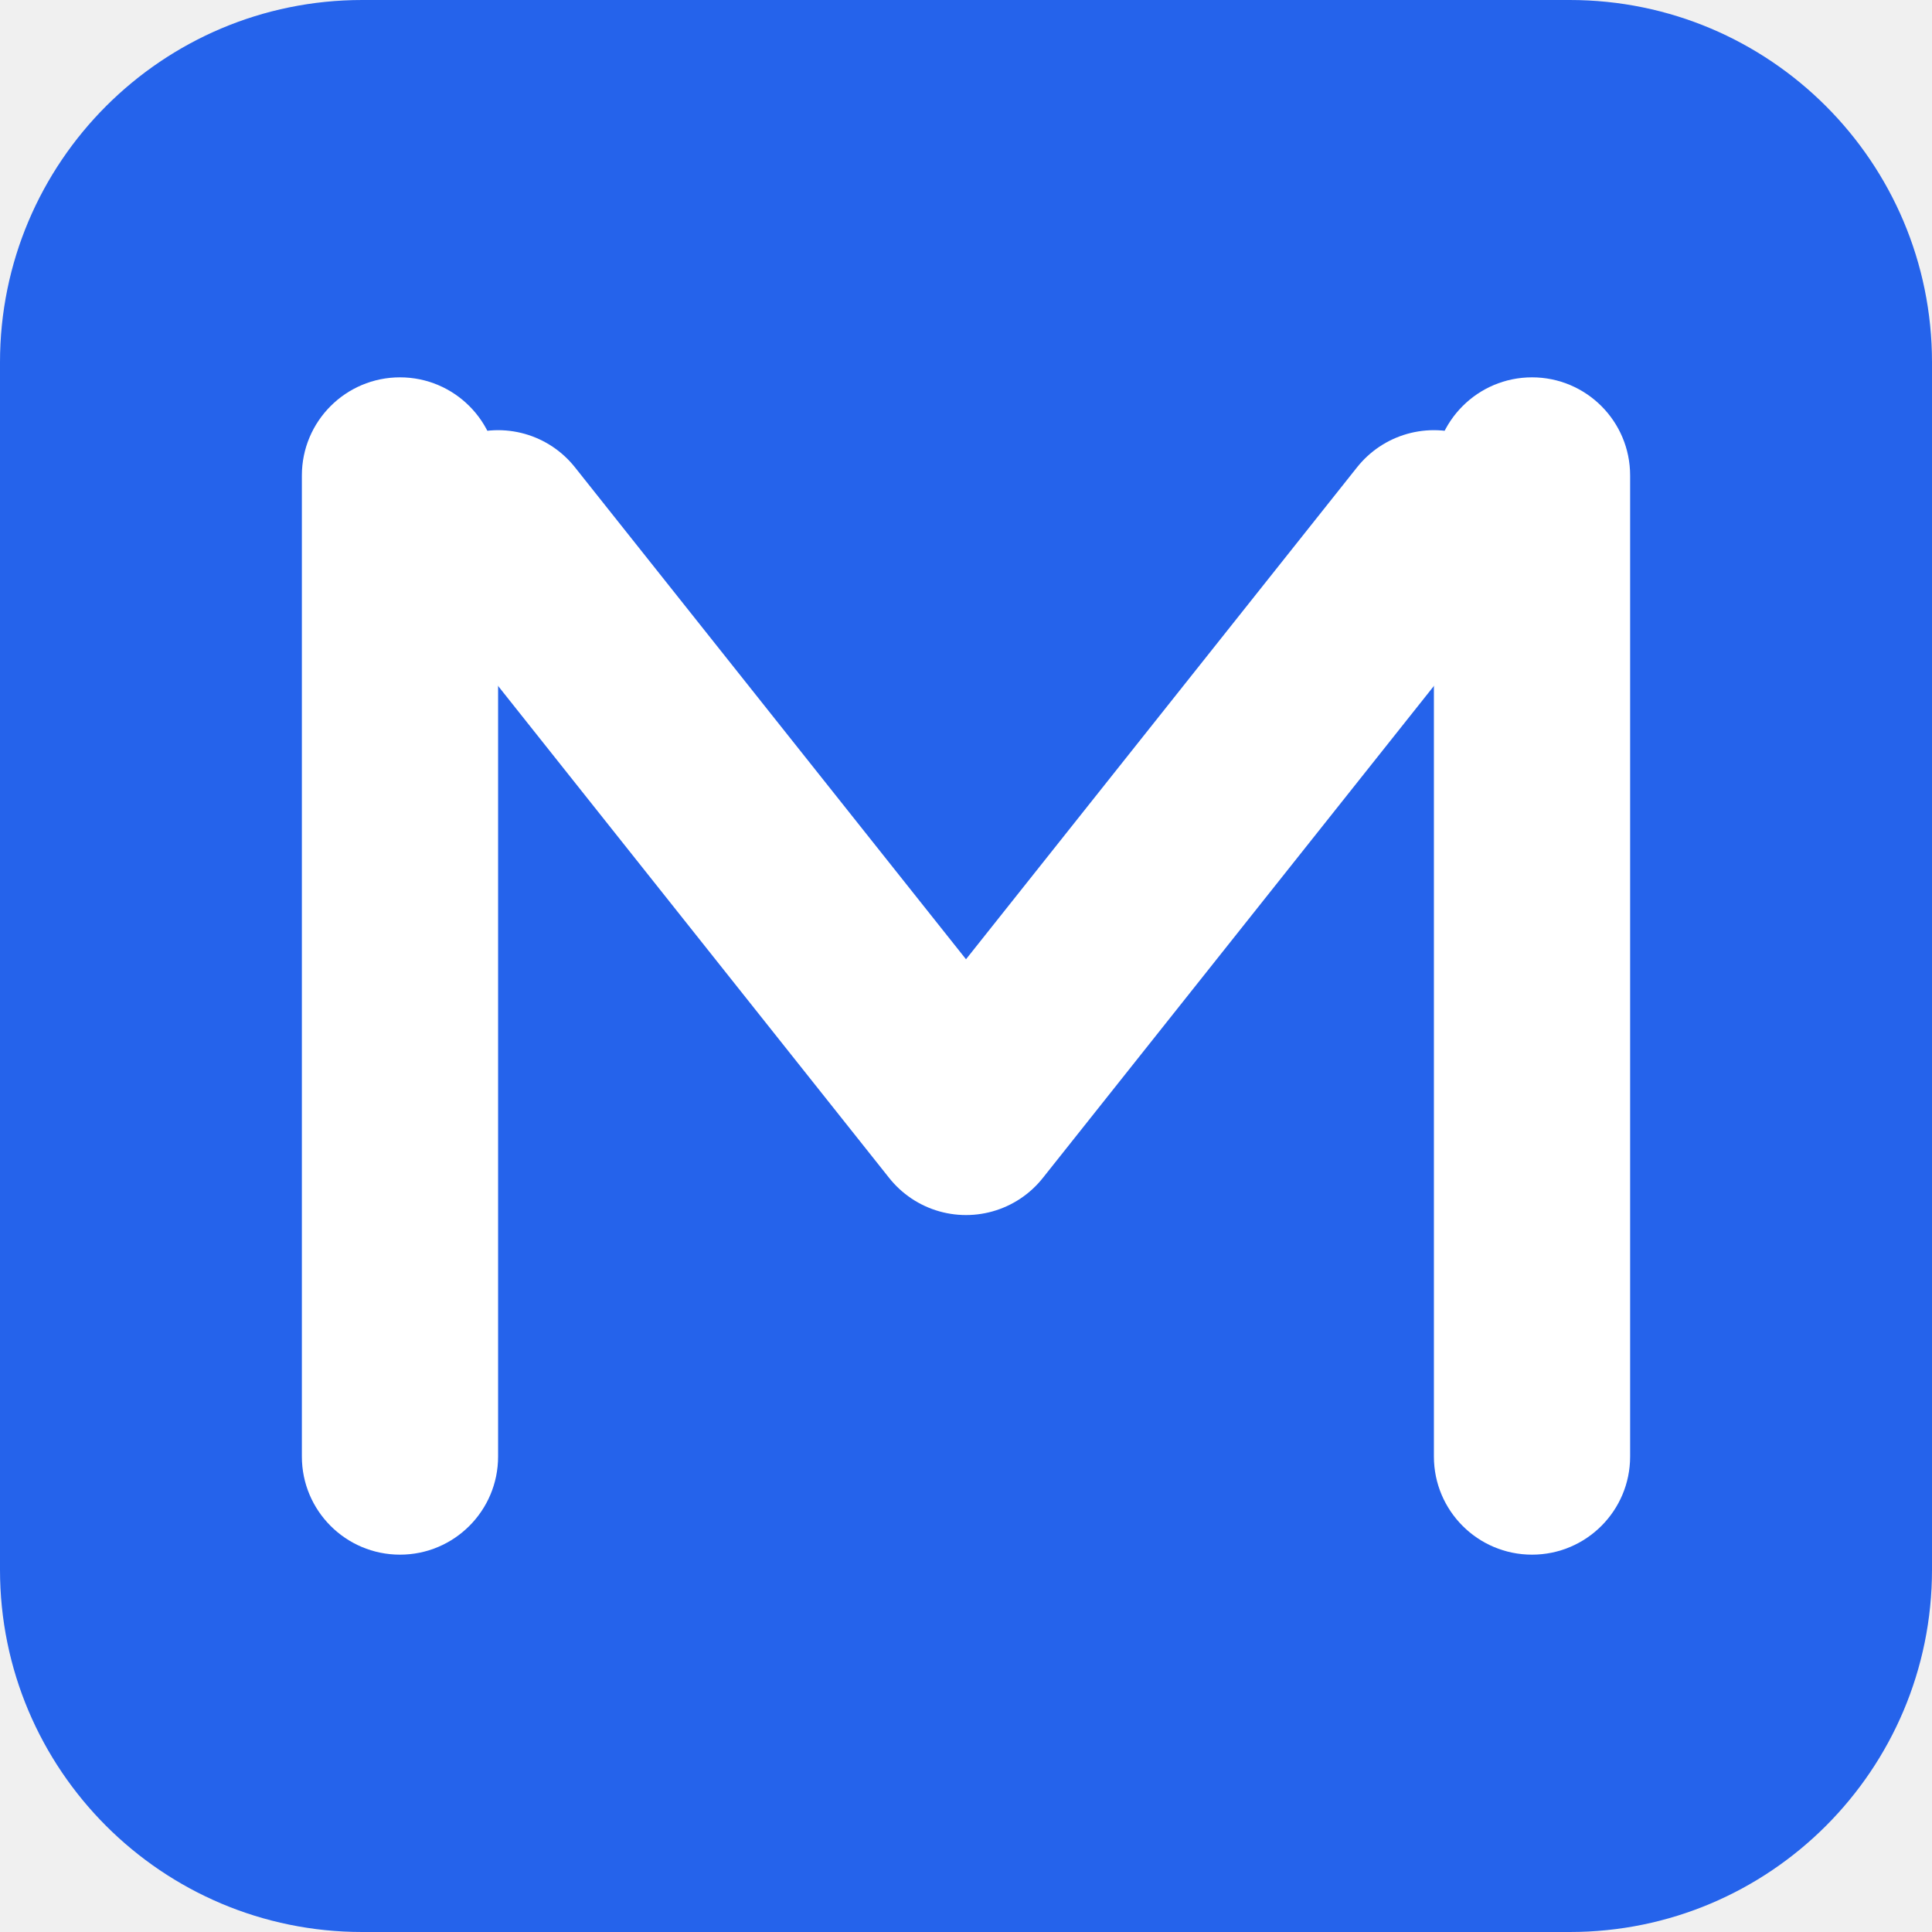
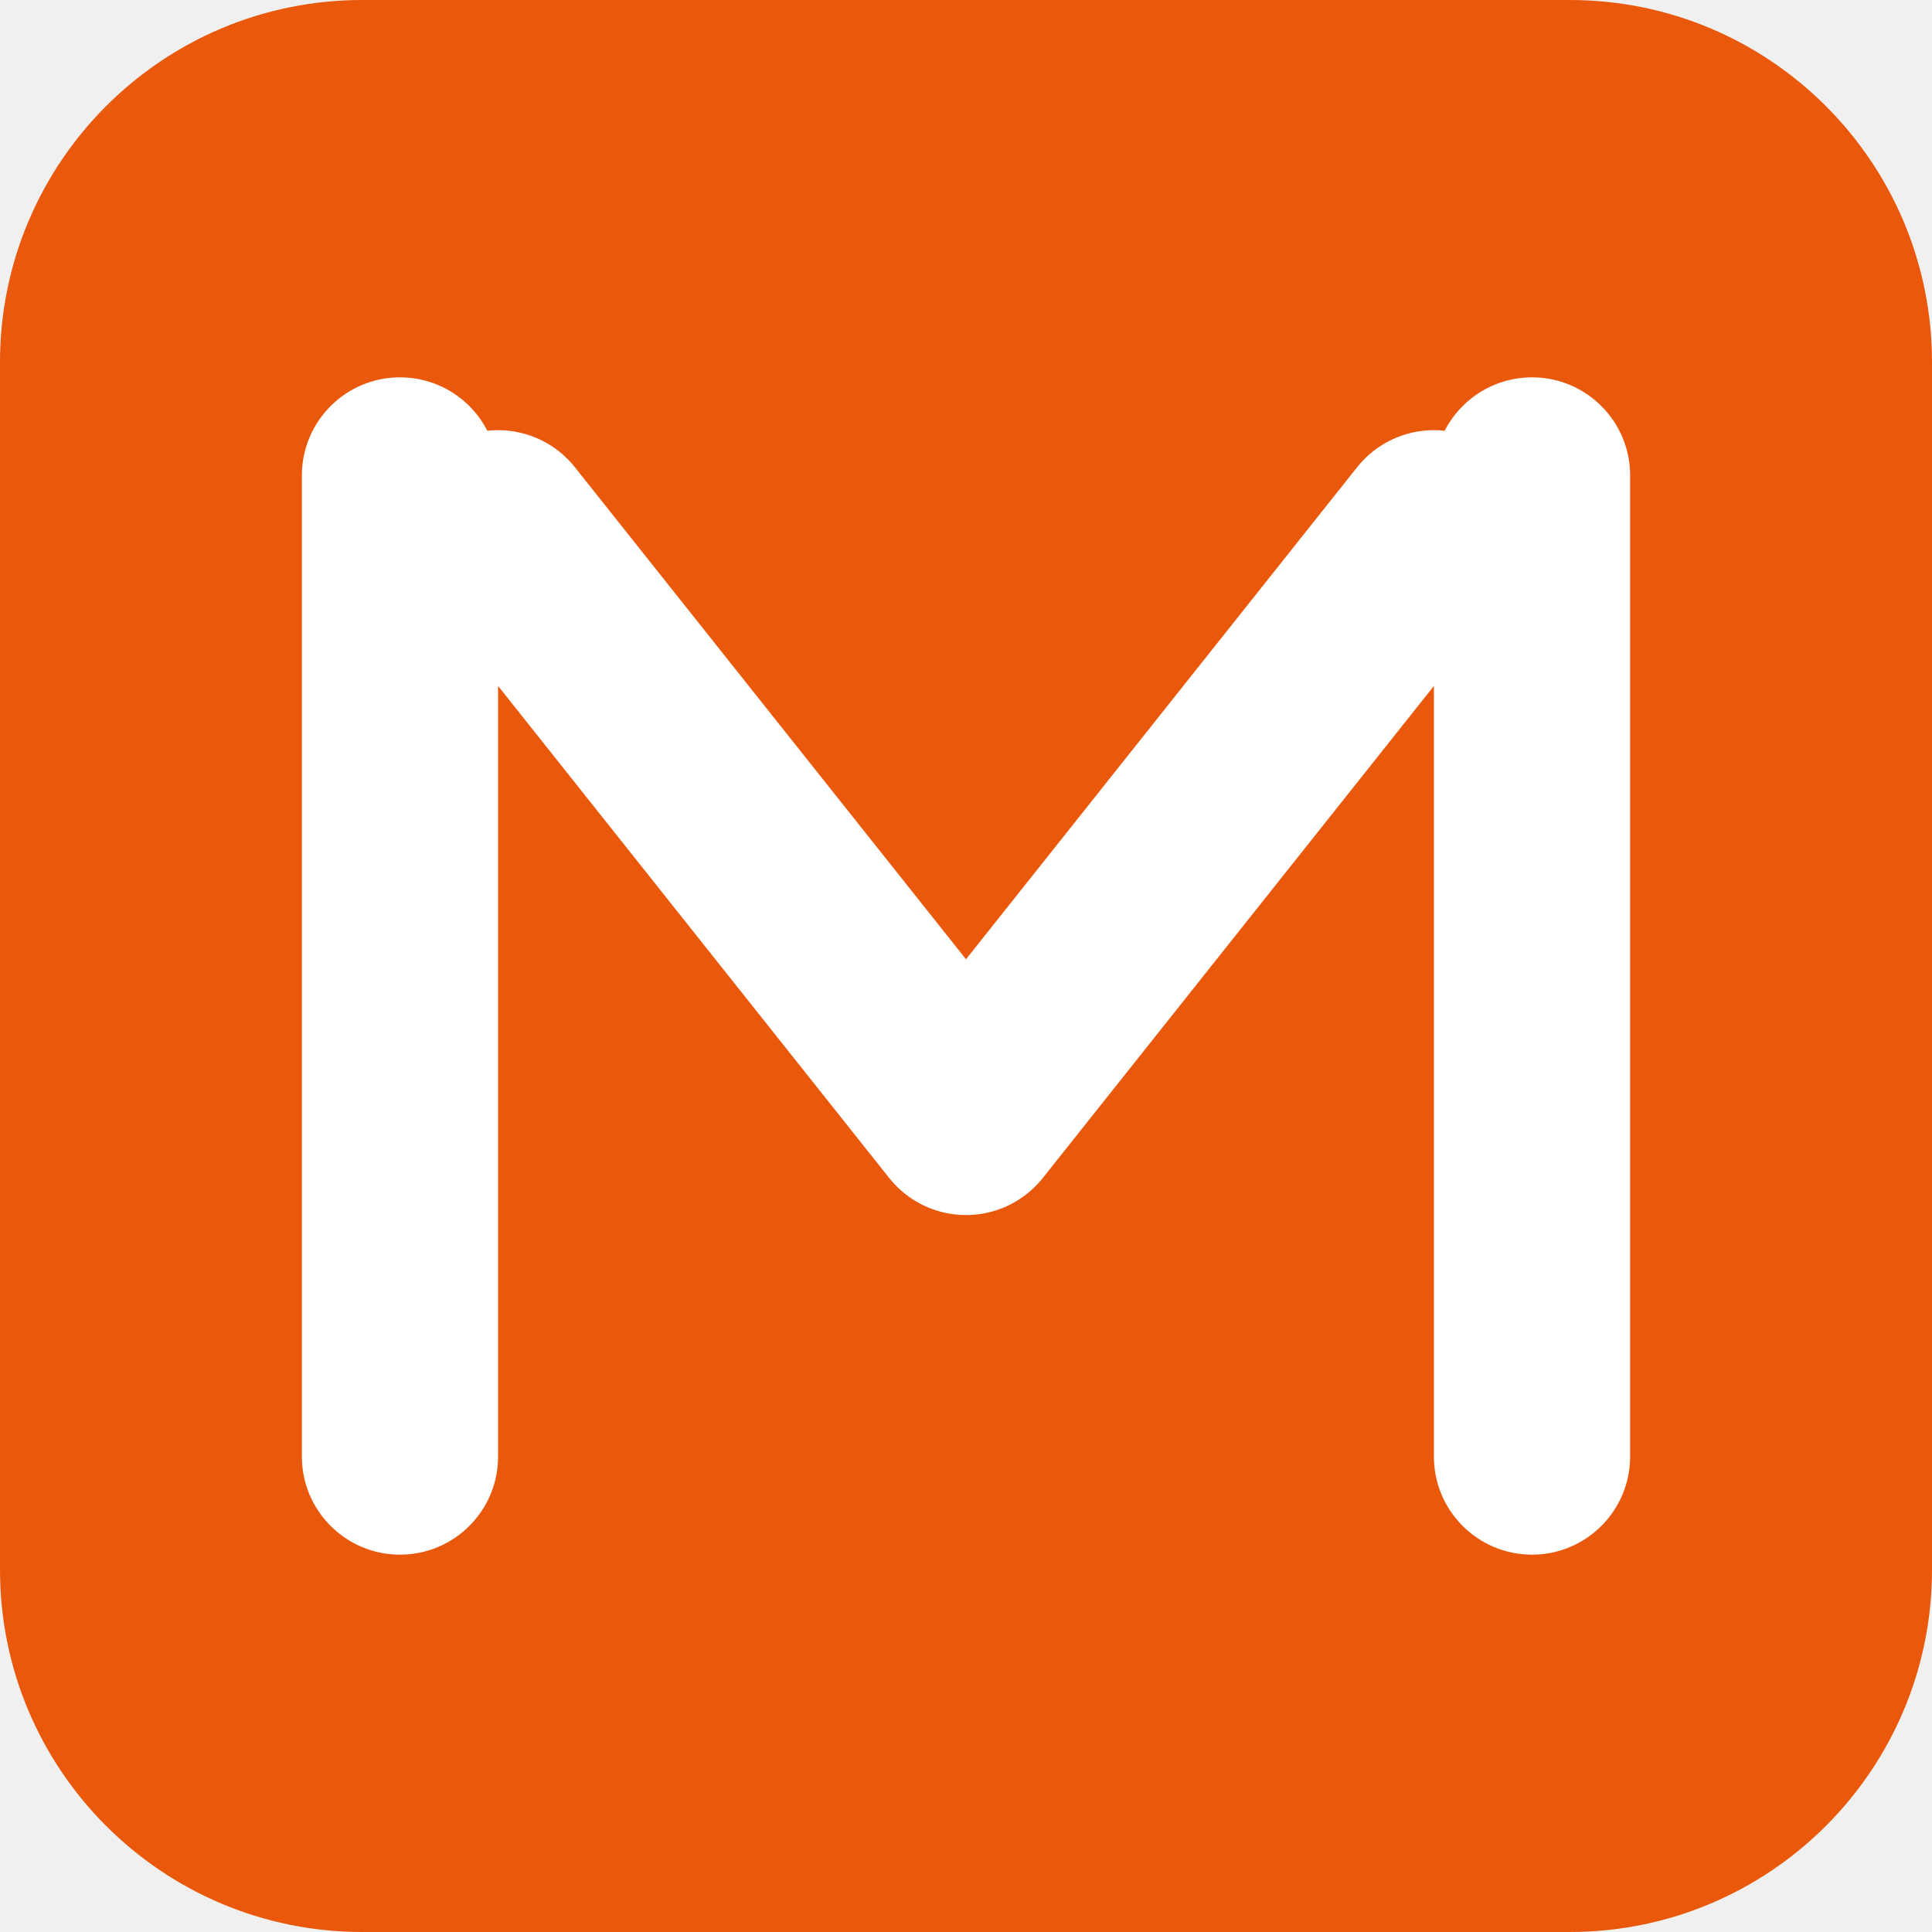
<svg xmlns="http://www.w3.org/2000/svg" viewBox="0 0 512 512" fill="none">
-   <rect width="512" height="512" rx="96" fill="#2563EB" />
+   <rect width="512" height="512" rx="96" fill="#EA580C" />
  <rect x="80" y="100" width="52" height="312" rx="26" fill="white" />
  <rect x="380" y="100" width="52" height="312" rx="26" fill="white" />
  <path d="M132 140L256 296L380 140" stroke="white" stroke-width="52" stroke-linecap="round" stroke-linejoin="round" fill="none" />
</svg>
